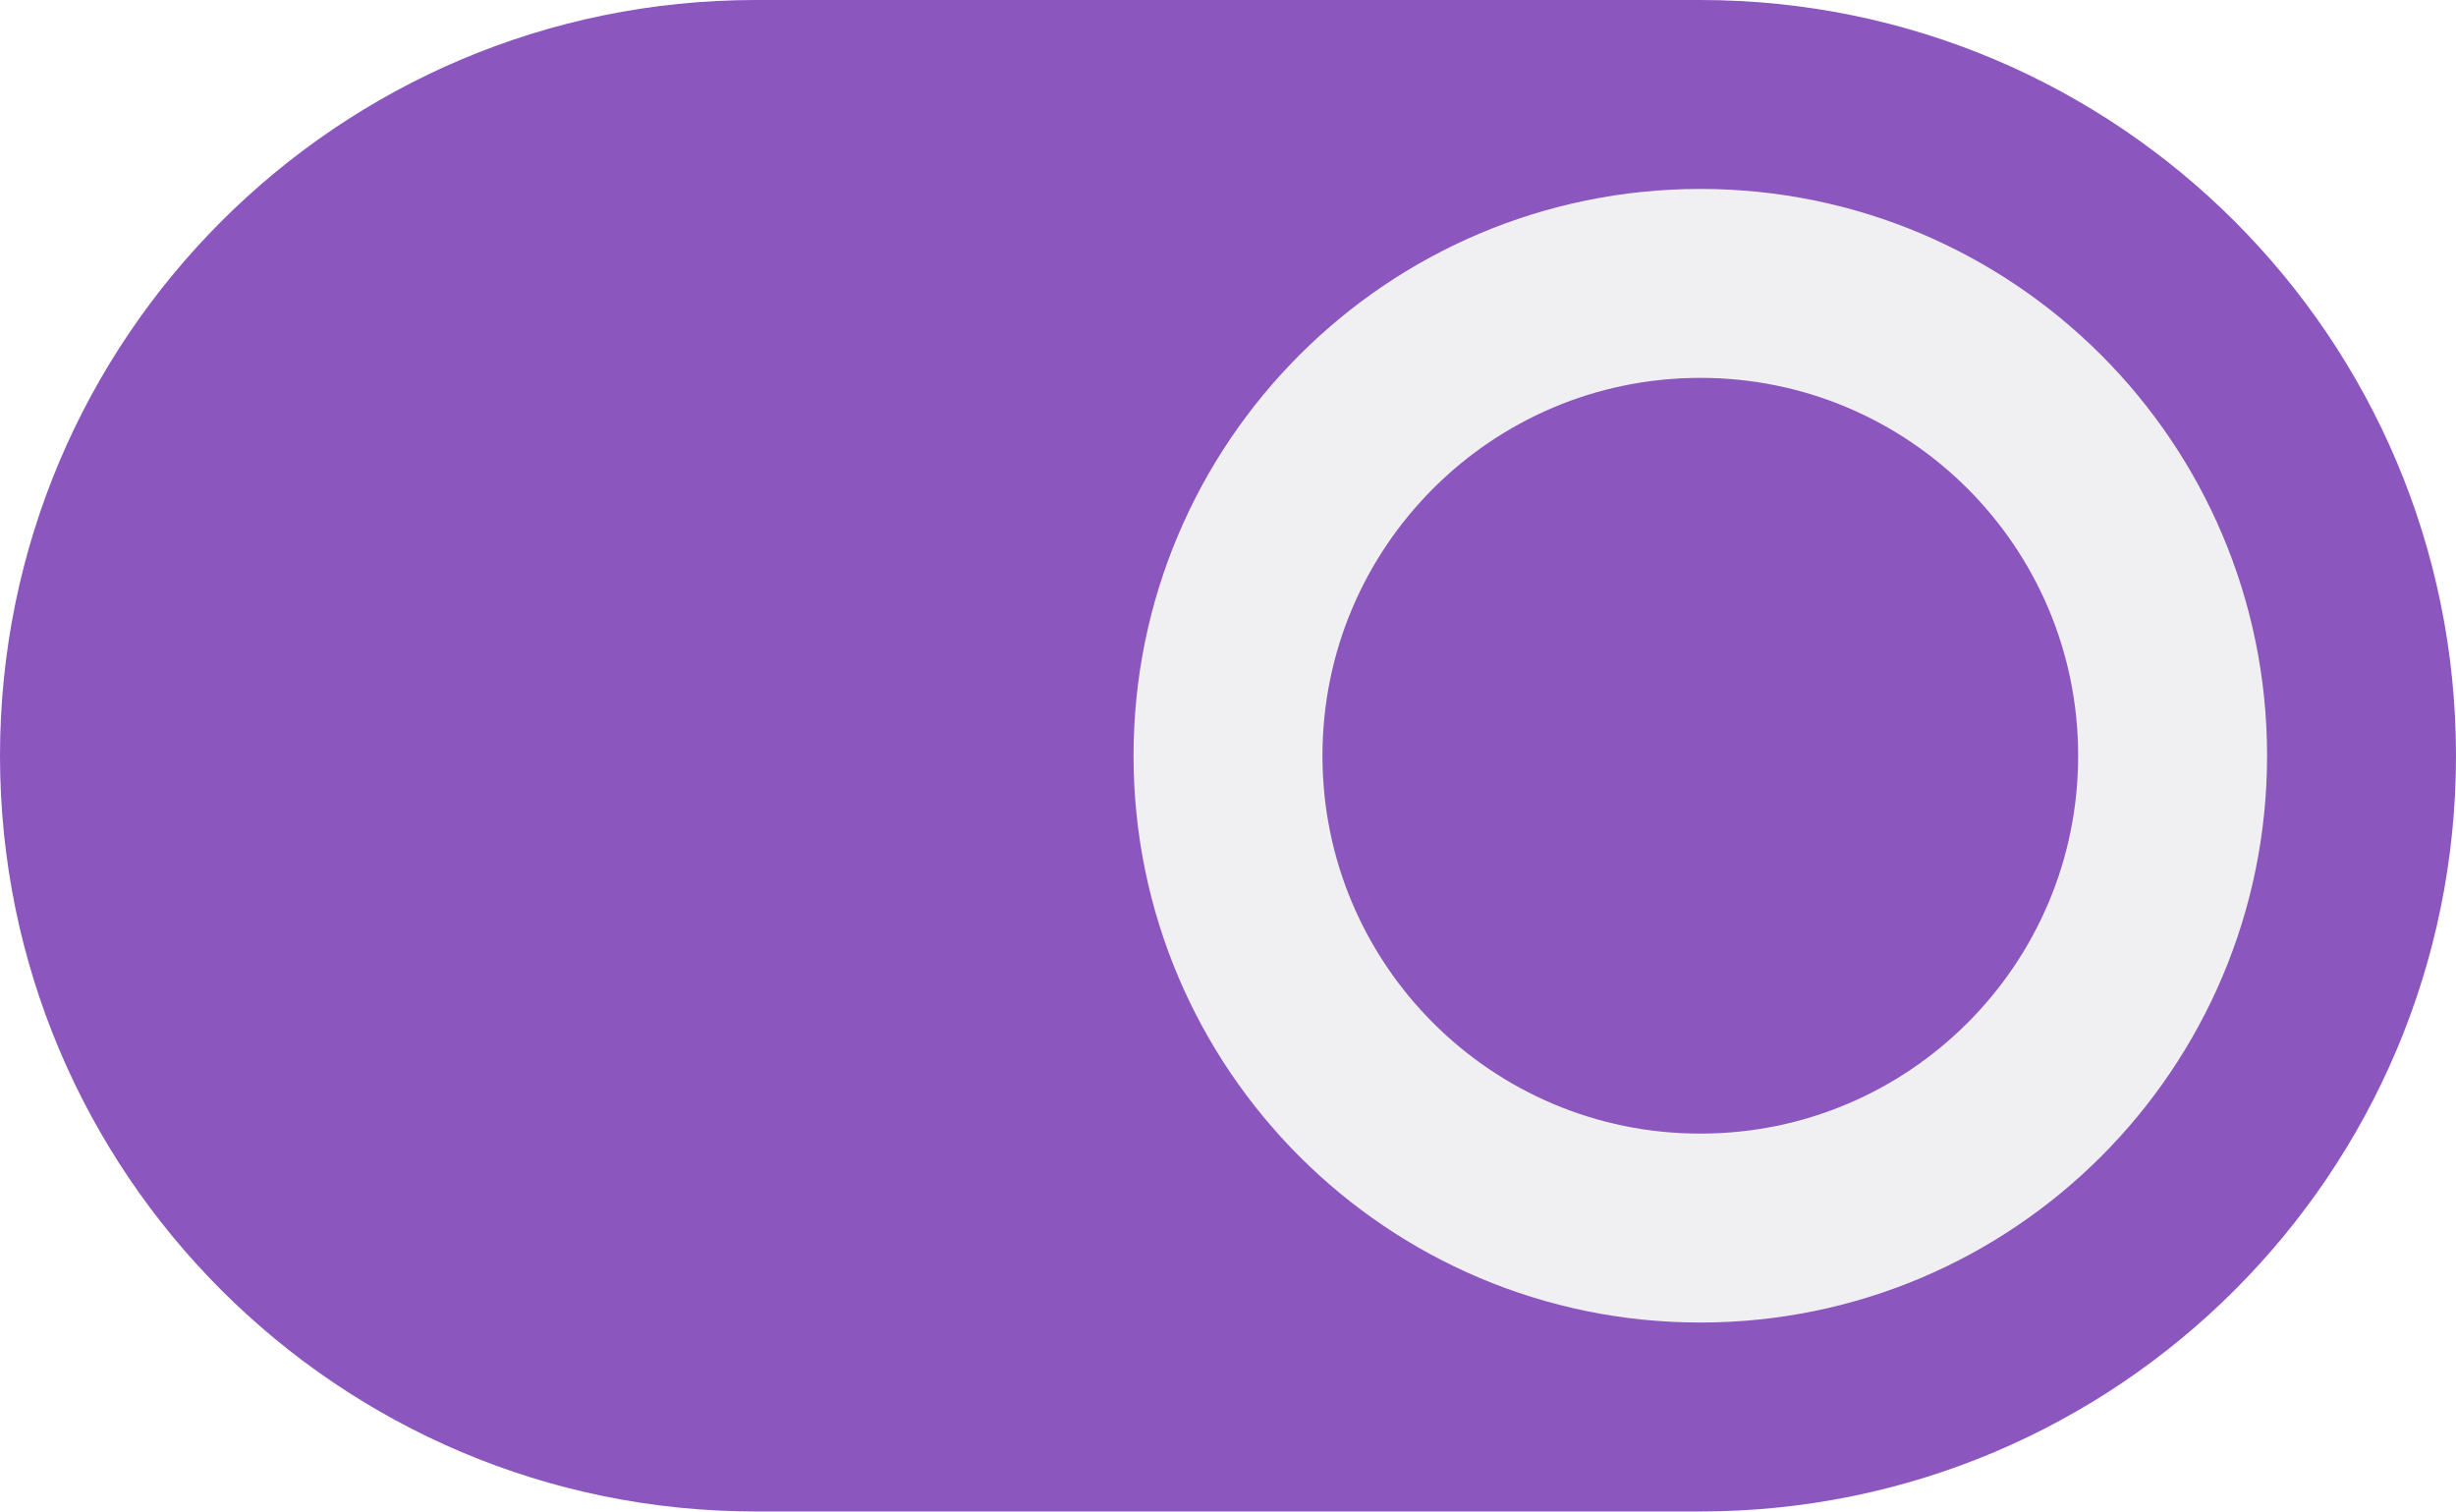
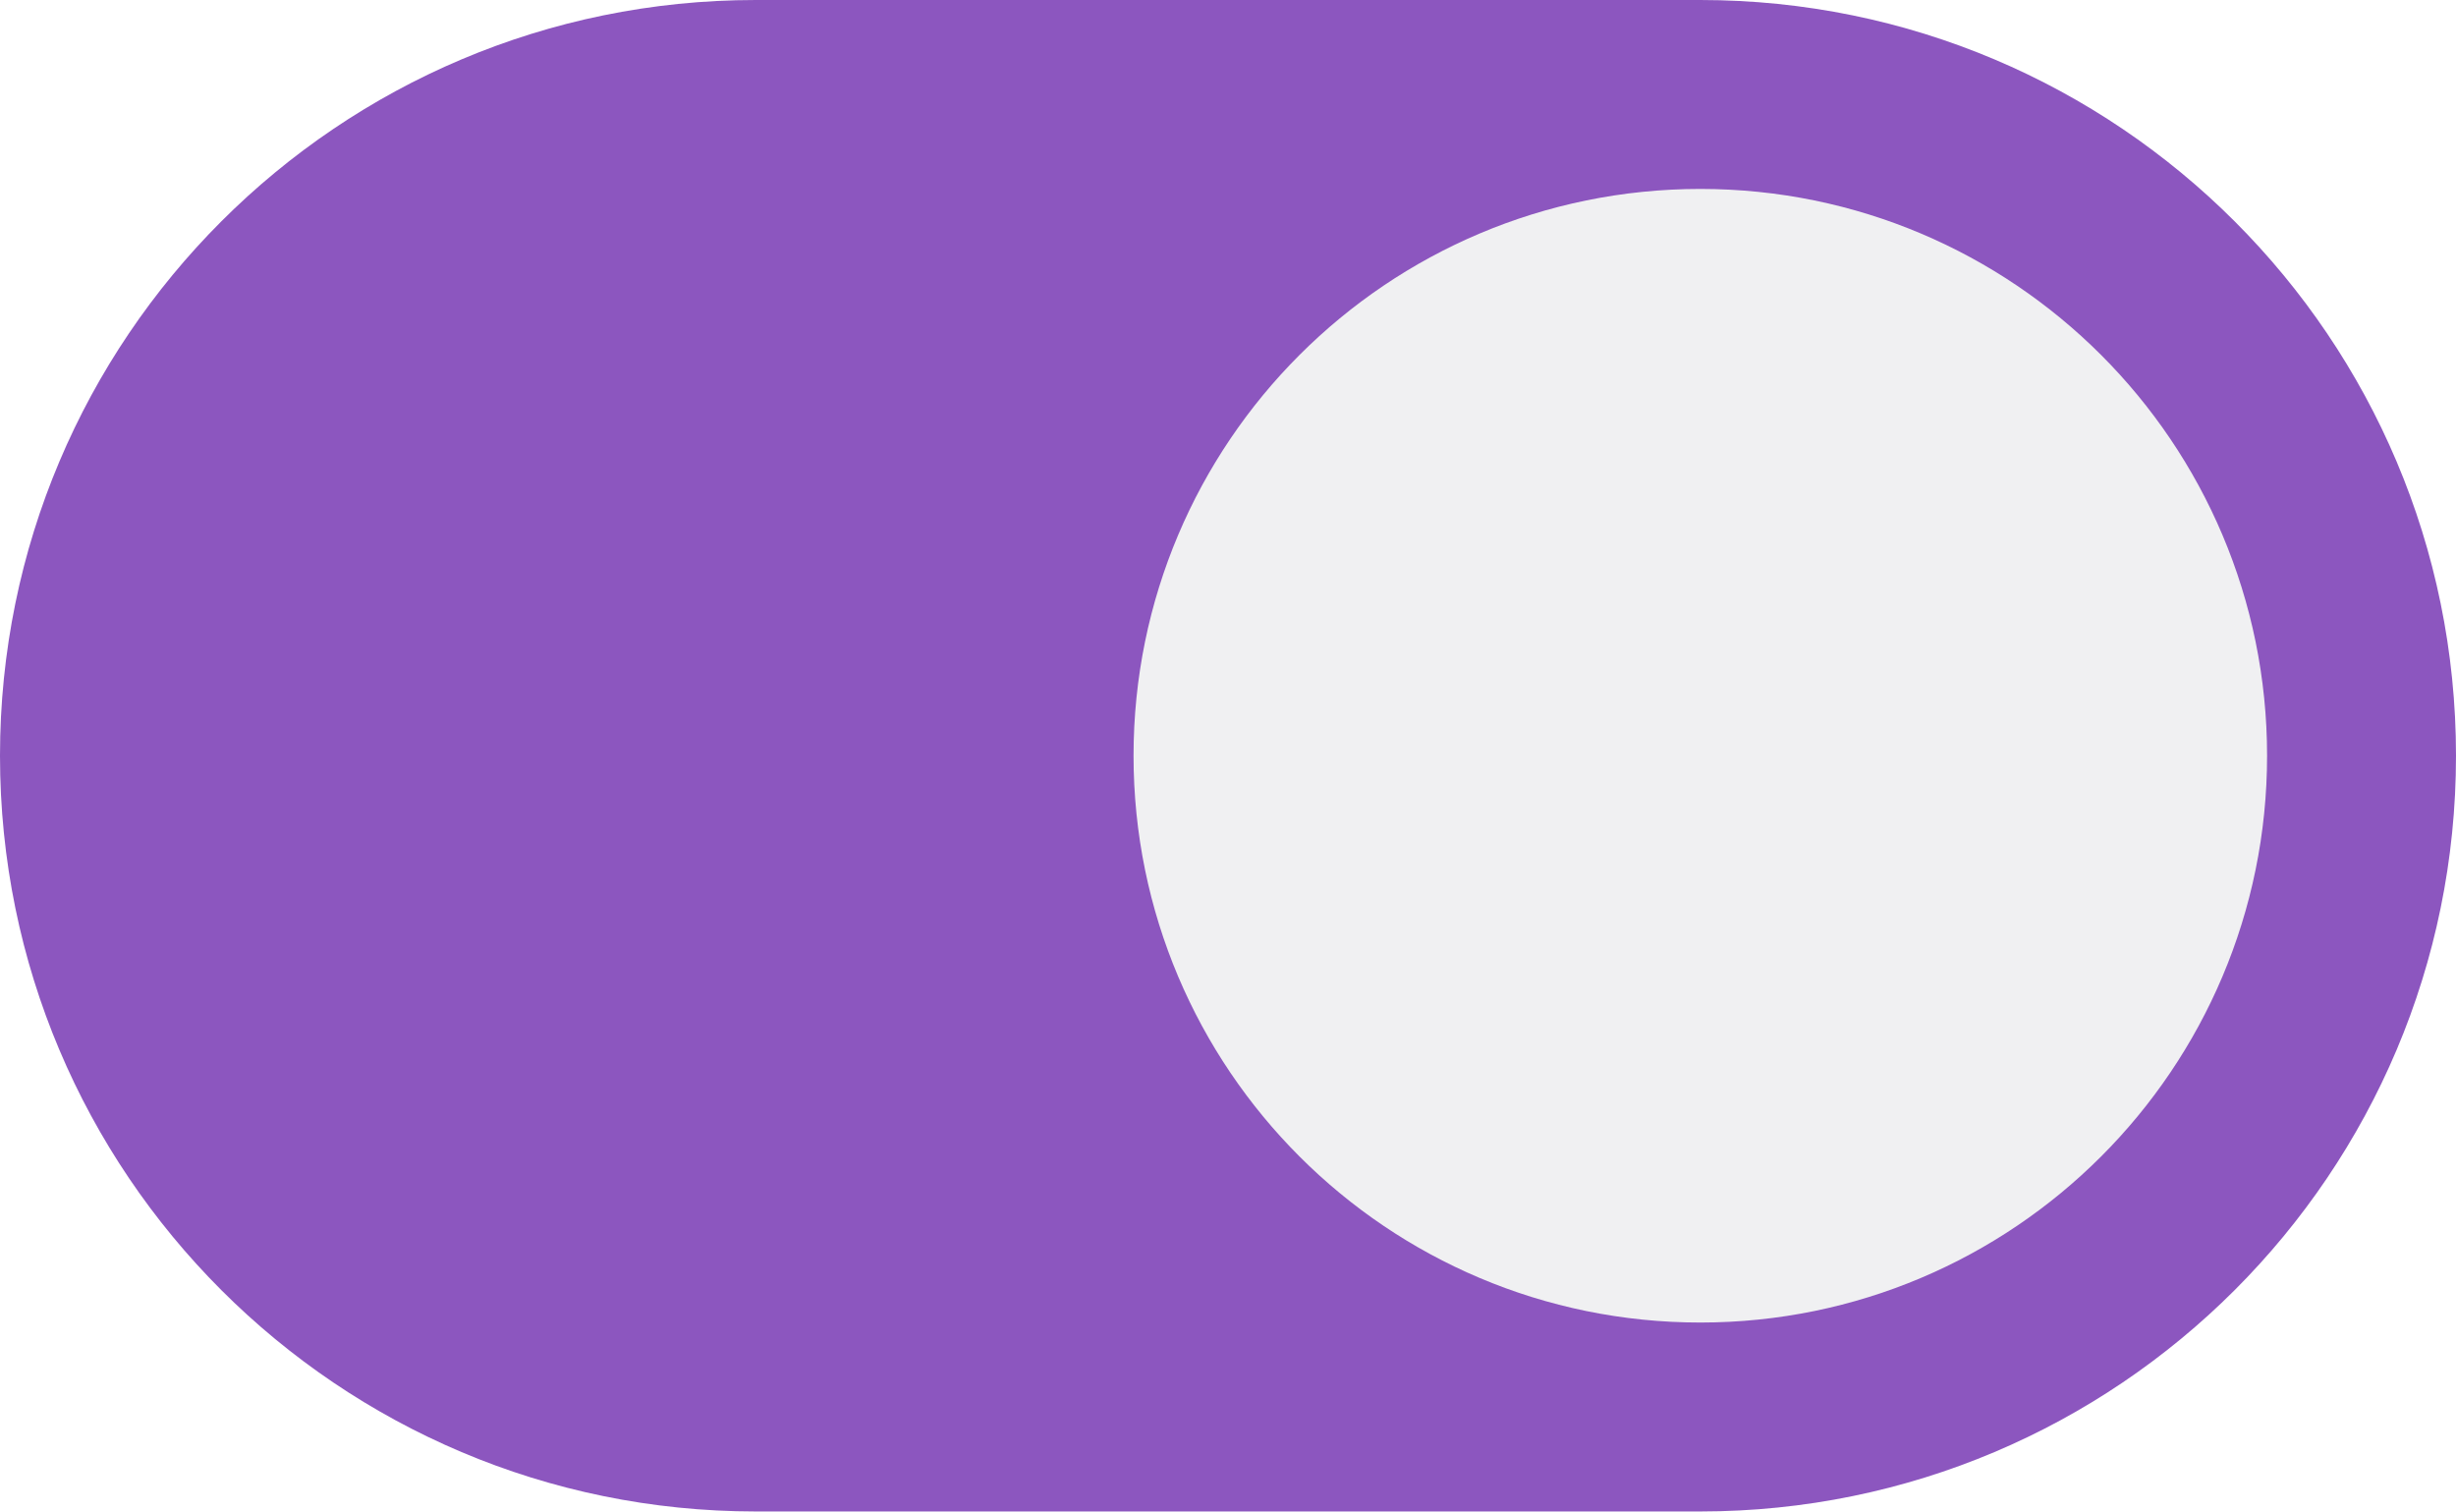
<svg xmlns="http://www.w3.org/2000/svg" width="52" height="32" version="1.1" id="svg20">
  <defs id="defs24" />
  <g transform="translate(0,-291.18)" id="g18">
    <rect style="fill:#8c56bf;fill-opacity:1;stroke:none;stroke-width:1;marker:none" width="52" height="32" x="0" y="291.18" rx="16" ry="16" fill="#e1dedb" stroke="#cdc7c2" stroke-linecap="round" stroke-linejoin="round" id="rect2" />
    <g transform="matrix(0.97148,0,0,1,1658.914,-2552.91)" stroke-width="1.015" stroke-linecap="round" stroke-linejoin="round" id="g10">
      <rect ry="13.17" rx="13.556" y="1234.681" x="-1242.732" height="26" width="49.409" style="marker:none" fill="#e1dedb" stroke="#cdc7c2" id="rect6" />
      <rect style="marker:none" width="26.763" height="26" x="-1242.732" y="1234.769" rx="13.511" ry="13.126" fill="#f8f7f7" stroke="#aa9f98" id="rect8" />
    </g>
    <g transform="matrix(0.97148,0,0,1,1658.914,-2512.91)" stroke-width="1.015" stroke="#2b73cc" id="g16">
      <rect style="marker:none" width="49.409" height="26" x="-1242.732" y="1234.681" rx="13.556" ry="13.17" fill="#3081e3" id="rect12" />
      <rect ry="13.126" rx="13.511" y="1234.769" x="-1220.086" height="26" width="26.763" style="marker:none" fill="#f8f7f7" stroke-linecap="round" stroke-linejoin="round" id="rect14" />
    </g>
-     <circle style="fill:none;stroke:#f0f0f2;stroke-width:4;stroke-linecap:round;stroke-linejoin:round;stroke-opacity:1;stop-color:#000000" id="path932" cx="36" cy="307.18" r="10" />
+     <circle style="fill:#f0f0f2;stroke:#f0f0f2;stroke-width:4;stroke-linecap:round;stroke-linejoin:round;stroke-opacity:1;stop-color:#000000" id="path932" cx="36" cy="307.18" r="10" />
  </g>
</svg>
